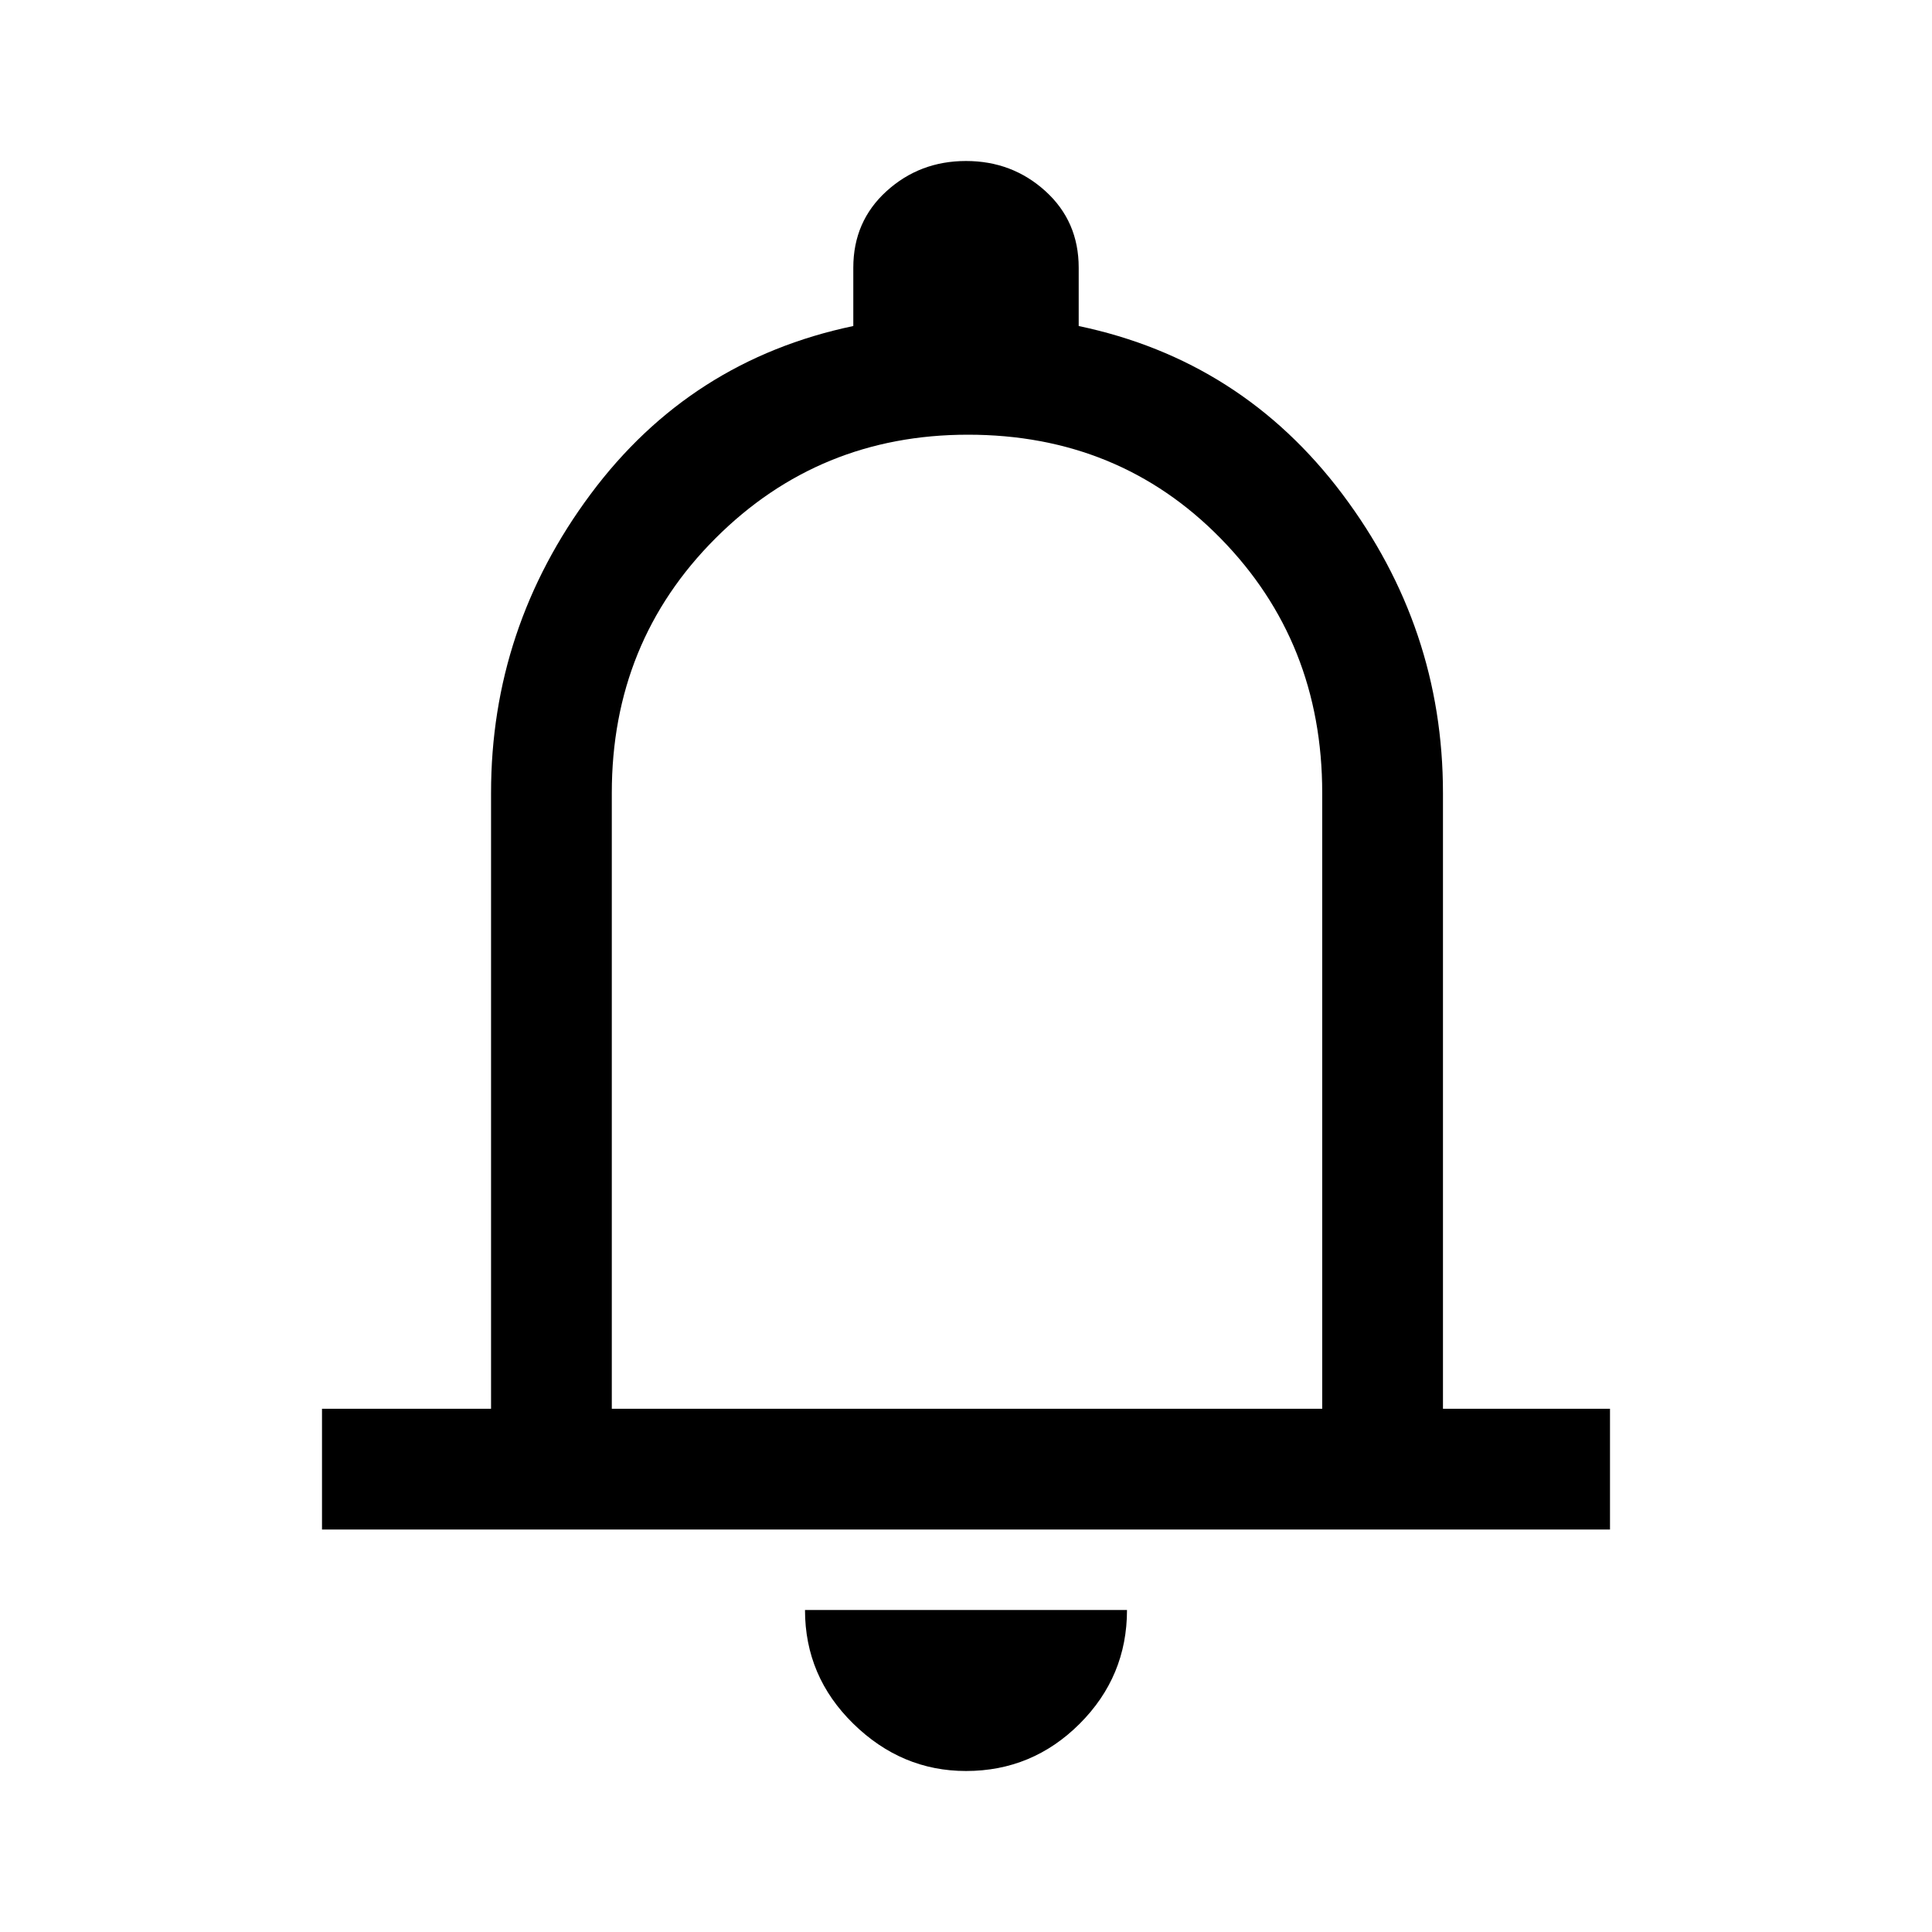
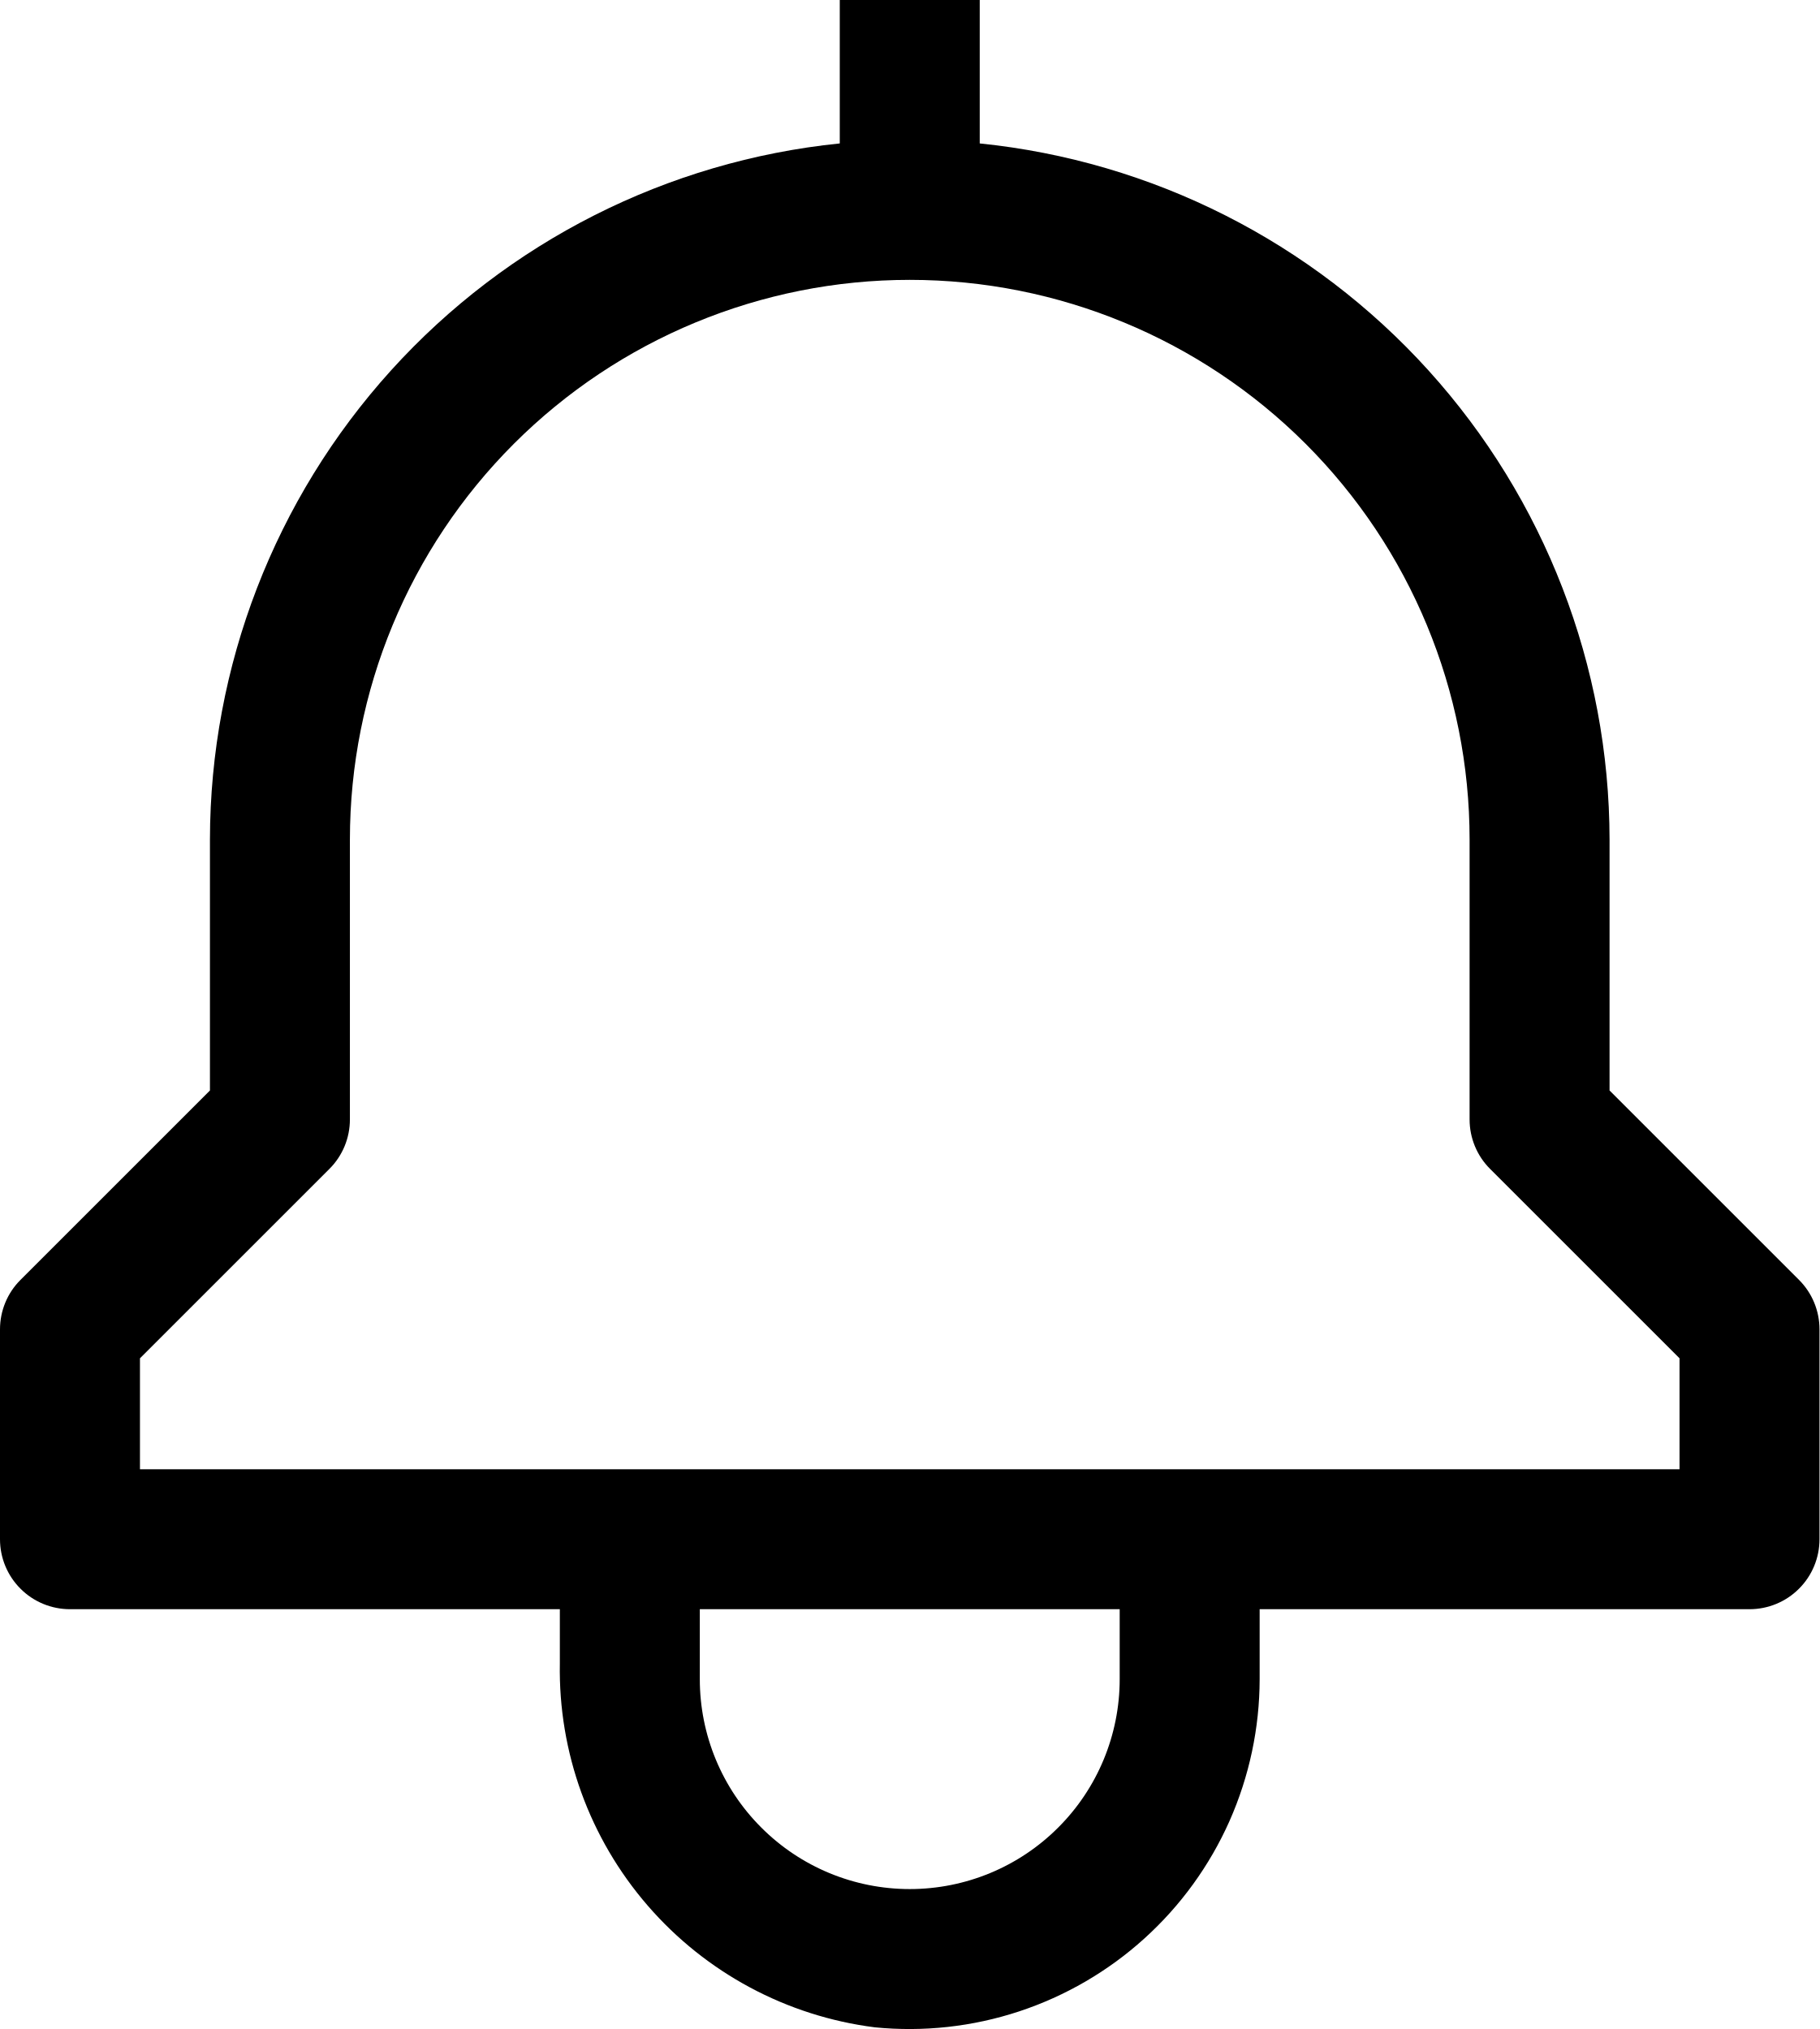
- <svg xmlns="http://www.w3.org/2000/svg" height="48" width="48">
-   <path d="M8 38V35H12.2V19.7Q12.2 15.6 14.675 12.275Q17.15 8.95 21.2 8.1V6.65Q21.2 5.5 22.025 4.75Q22.85 4 24 4Q25.15 4 25.975 4.75Q26.8 5.5 26.8 6.65V8.1Q30.85 8.95 33.35 12.275Q35.85 15.6 35.85 19.7V35H40V38ZM24 23.25Q24 23.25 24 23.25Q24 23.25 24 23.25Q24 23.25 24 23.25Q24 23.25 24 23.25ZM24 44Q22.4 44 21.2 42.825Q20 41.65 20 40H28Q28 41.65 26.825 42.825Q25.65 44 24 44ZM15.2 35H32.85V19.7Q32.85 15.95 30.325 13.375Q27.8 10.8 24.05 10.8Q20.35 10.8 17.775 13.375Q15.2 15.95 15.2 19.7Z" />
+ <svg xmlns="http://www.w3.org/2000/svg" width="26" height="29" viewBox="0 0 26 29" fill="none">
+   <path d="M25.707 18.293L23 15.586V12C22.997 9.522 22.075 7.133 20.413 5.295C18.75 3.457 16.465 2.301 14 2.05V0H12V2.05C9.535 2.301 7.25 3.457 5.587 5.295C3.925 7.133 3.003 9.522 3 12V15.586L0.293 18.293C0.105 18.48 5.66374e-05 18.735 0 19V22C0 22.265 0.105 22.52 0.293 22.707C0.48 22.895 0.735 23 1 23H8V23.777C7.978 25.046 8.425 26.278 9.256 27.237C10.086 28.196 11.241 28.816 12.5 28.976C13.195 29.045 13.897 28.968 14.561 28.749C15.224 28.53 15.835 28.175 16.352 27.707C16.871 27.238 17.285 26.666 17.569 26.028C17.852 25.389 17.999 24.699 18 24V23H25C25.265 23 25.52 22.895 25.707 22.707C25.895 22.52 26 22.265 26 22V19C26 18.735 25.895 18.48 25.707 18.293ZM16 24C16 24.796 15.684 25.559 15.121 26.121C14.559 26.684 13.796 27 13 27C12.204 27 11.441 26.684 10.879 26.121C10.316 25.559 10 24.796 10 24V23H16V24ZM24 21H2V19.414L4.707 16.707C4.895 16.52 5 16.265 5 16V12C5 9.878 5.843 7.843 7.343 6.343C8.843 4.843 10.878 4 13 4C15.122 4 17.157 4.843 18.657 6.343C20.157 7.843 21 9.878 21 12V16C21 16.265 21.105 16.52 21.293 16.707L24 19.414V21Z" fill="black" />
</svg>
